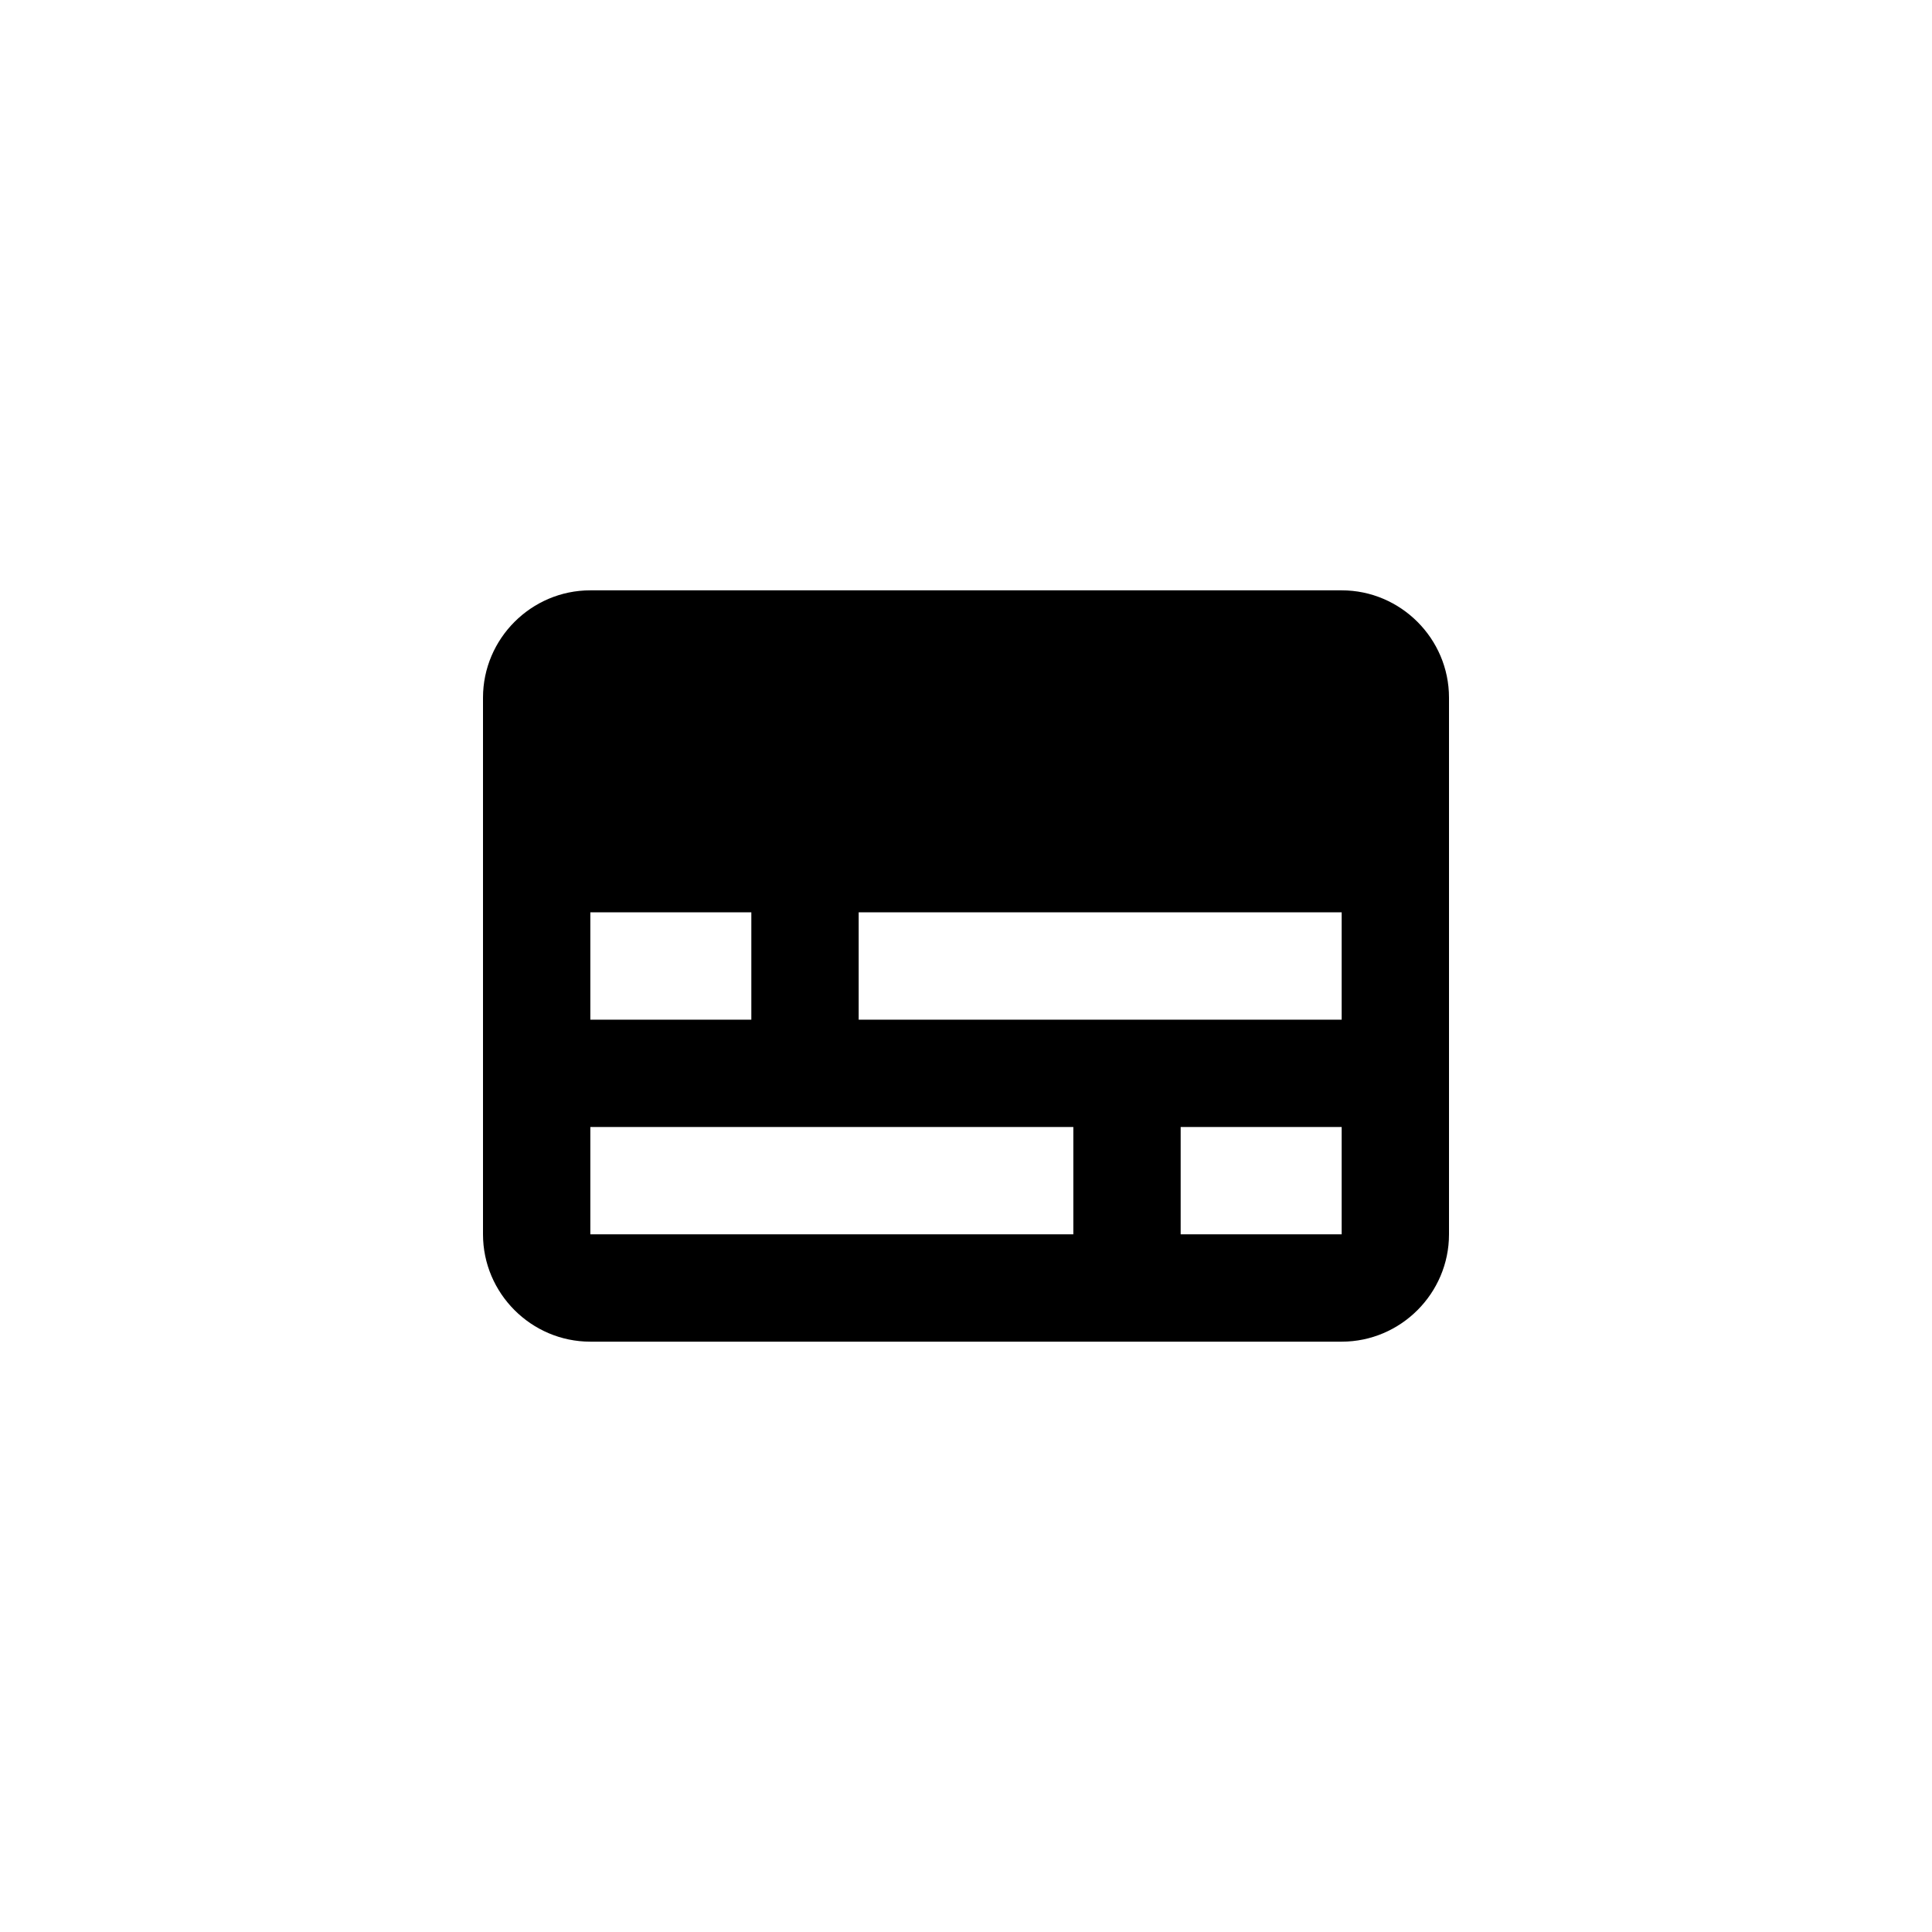
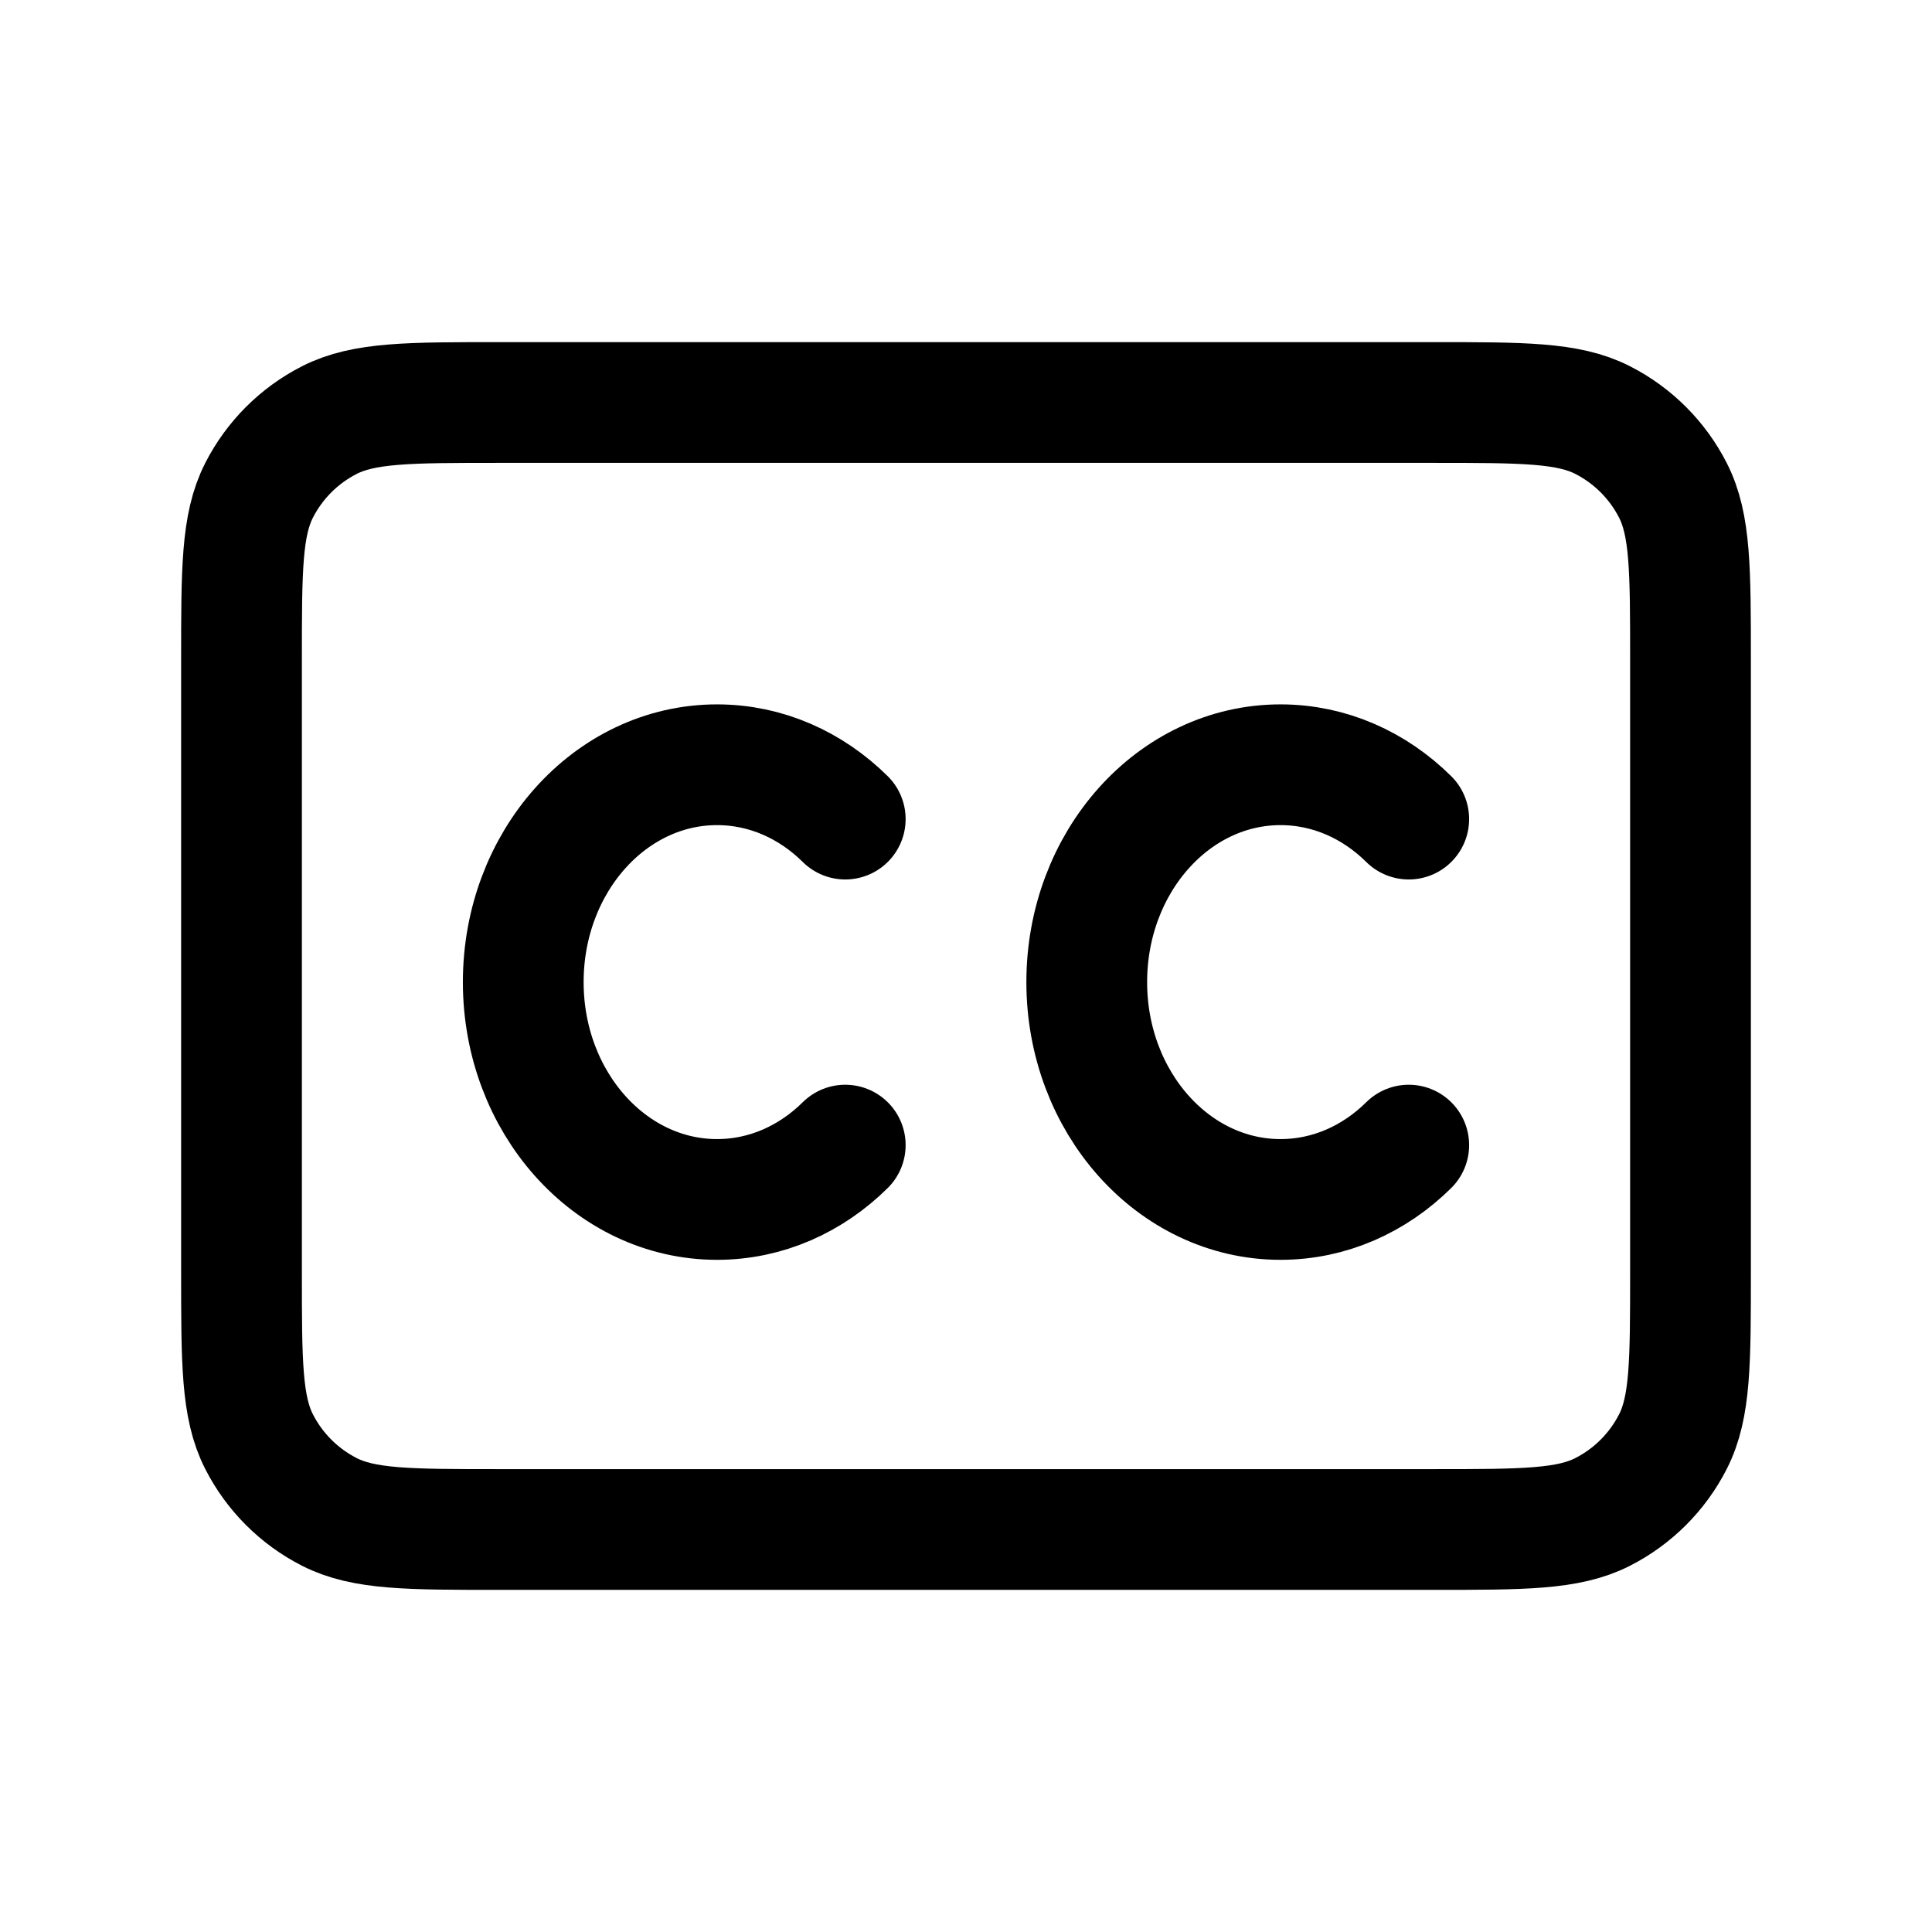
- <svg xmlns="http://www.w3.org/2000/svg" width="24px" height="24px" version="1.1" viewBox="0 0 36 36">
-   <path fill="currentColor" d="M11,11 C9.9,11 9,11.9 9,13 L9,23 C9,24.1 9.9,25 11,25 L25,25 C26.1,25 27,24.1 27,23 L27,13 C27,11.9 26.1,11 25,11 L11,11 Z M11,17 L14,17 L14,19 L11,19 L11,17 L11,17 Z M20,23 L11,23 L11,21 L20,21 L20,23 L20,23 Z M25,23 L22,23 L22,21 L25,21 L25,23 L25,23 Z M25,19 L16,19 L16,17 L25,17 L25,19 L25,19 Z" />
+ <svg xmlns="http://www.w3.org/2000/svg" width="24" height="24" viewBox="0 0 800 800" fill="none">
+   <path stroke="currentColor" stroke-width="50" stroke-linecap="round" stroke-linejoin="round" d="M350 339.167C335.853 325.163 317.27 316.667 296.918 316.667C252.596 316.667 216.667 356.96 216.667 406.667C216.667 456.373 252.596 496.667 296.918 496.667C317.27 496.667 335.853 488.17 350 474.167M583.333 339.167C569.187 325.163 550.603 316.667 530.25 316.667C485.93 316.667 450 356.96 450 406.667C450 456.373 485.93 496.667 530.25 496.667C550.603 496.667 569.187 488.17 583.333 474.167M206.667 633.333H593.333C630.67 633.333 649.34 633.333 663.6 626.067C676.143 619.677 686.343 609.477 692.733 596.933C700 582.673 700 564.003 700 526.667V273.333C700 235.997 700 217.328 692.733 203.067C686.343 190.523 676.143 180.324 663.6 173.933C649.34 166.667 630.67 166.667 593.333 166.667H206.667C169.33 166.667 150.661 166.667 136.401 173.933C123.856 180.324 113.658 190.523 107.266 203.067C100 217.328 100 235.996 100 273.333V526.667C100 564.003 100 582.673 107.266 596.933C113.658 609.477 123.856 619.677 136.401 626.067C150.661 633.333 169.33 633.333 206.667 633.333Z" />
</svg>
